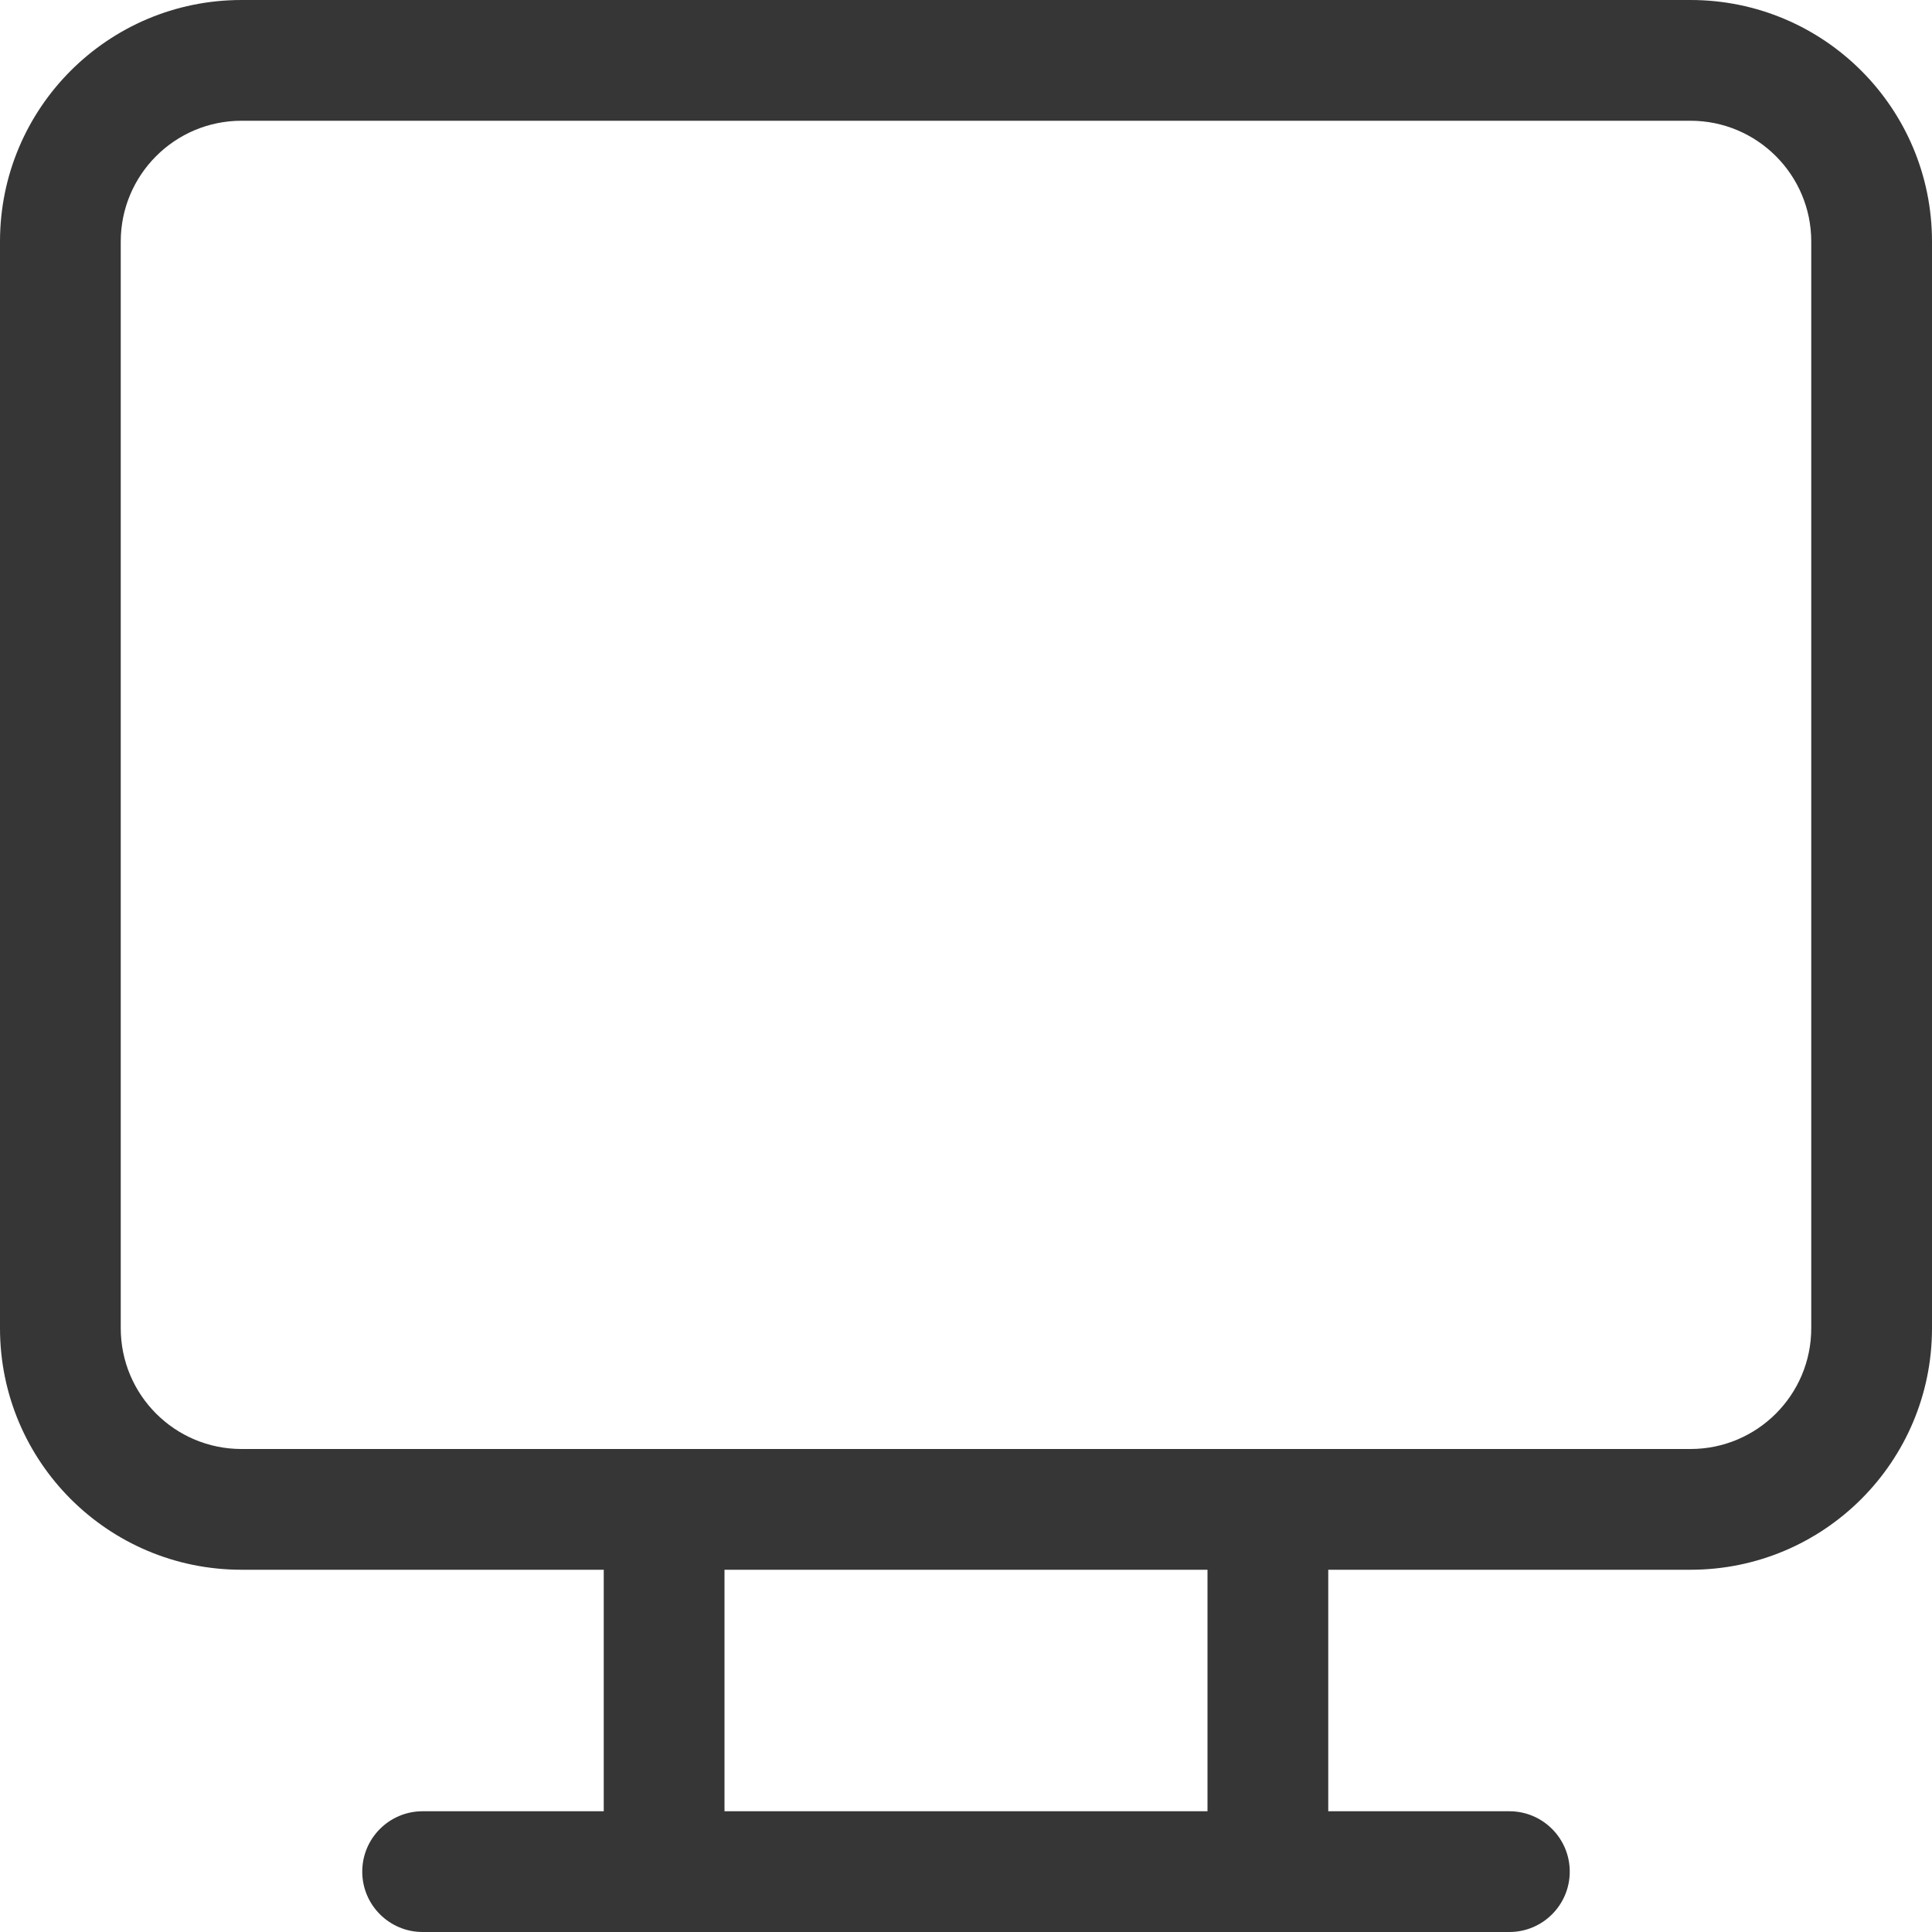
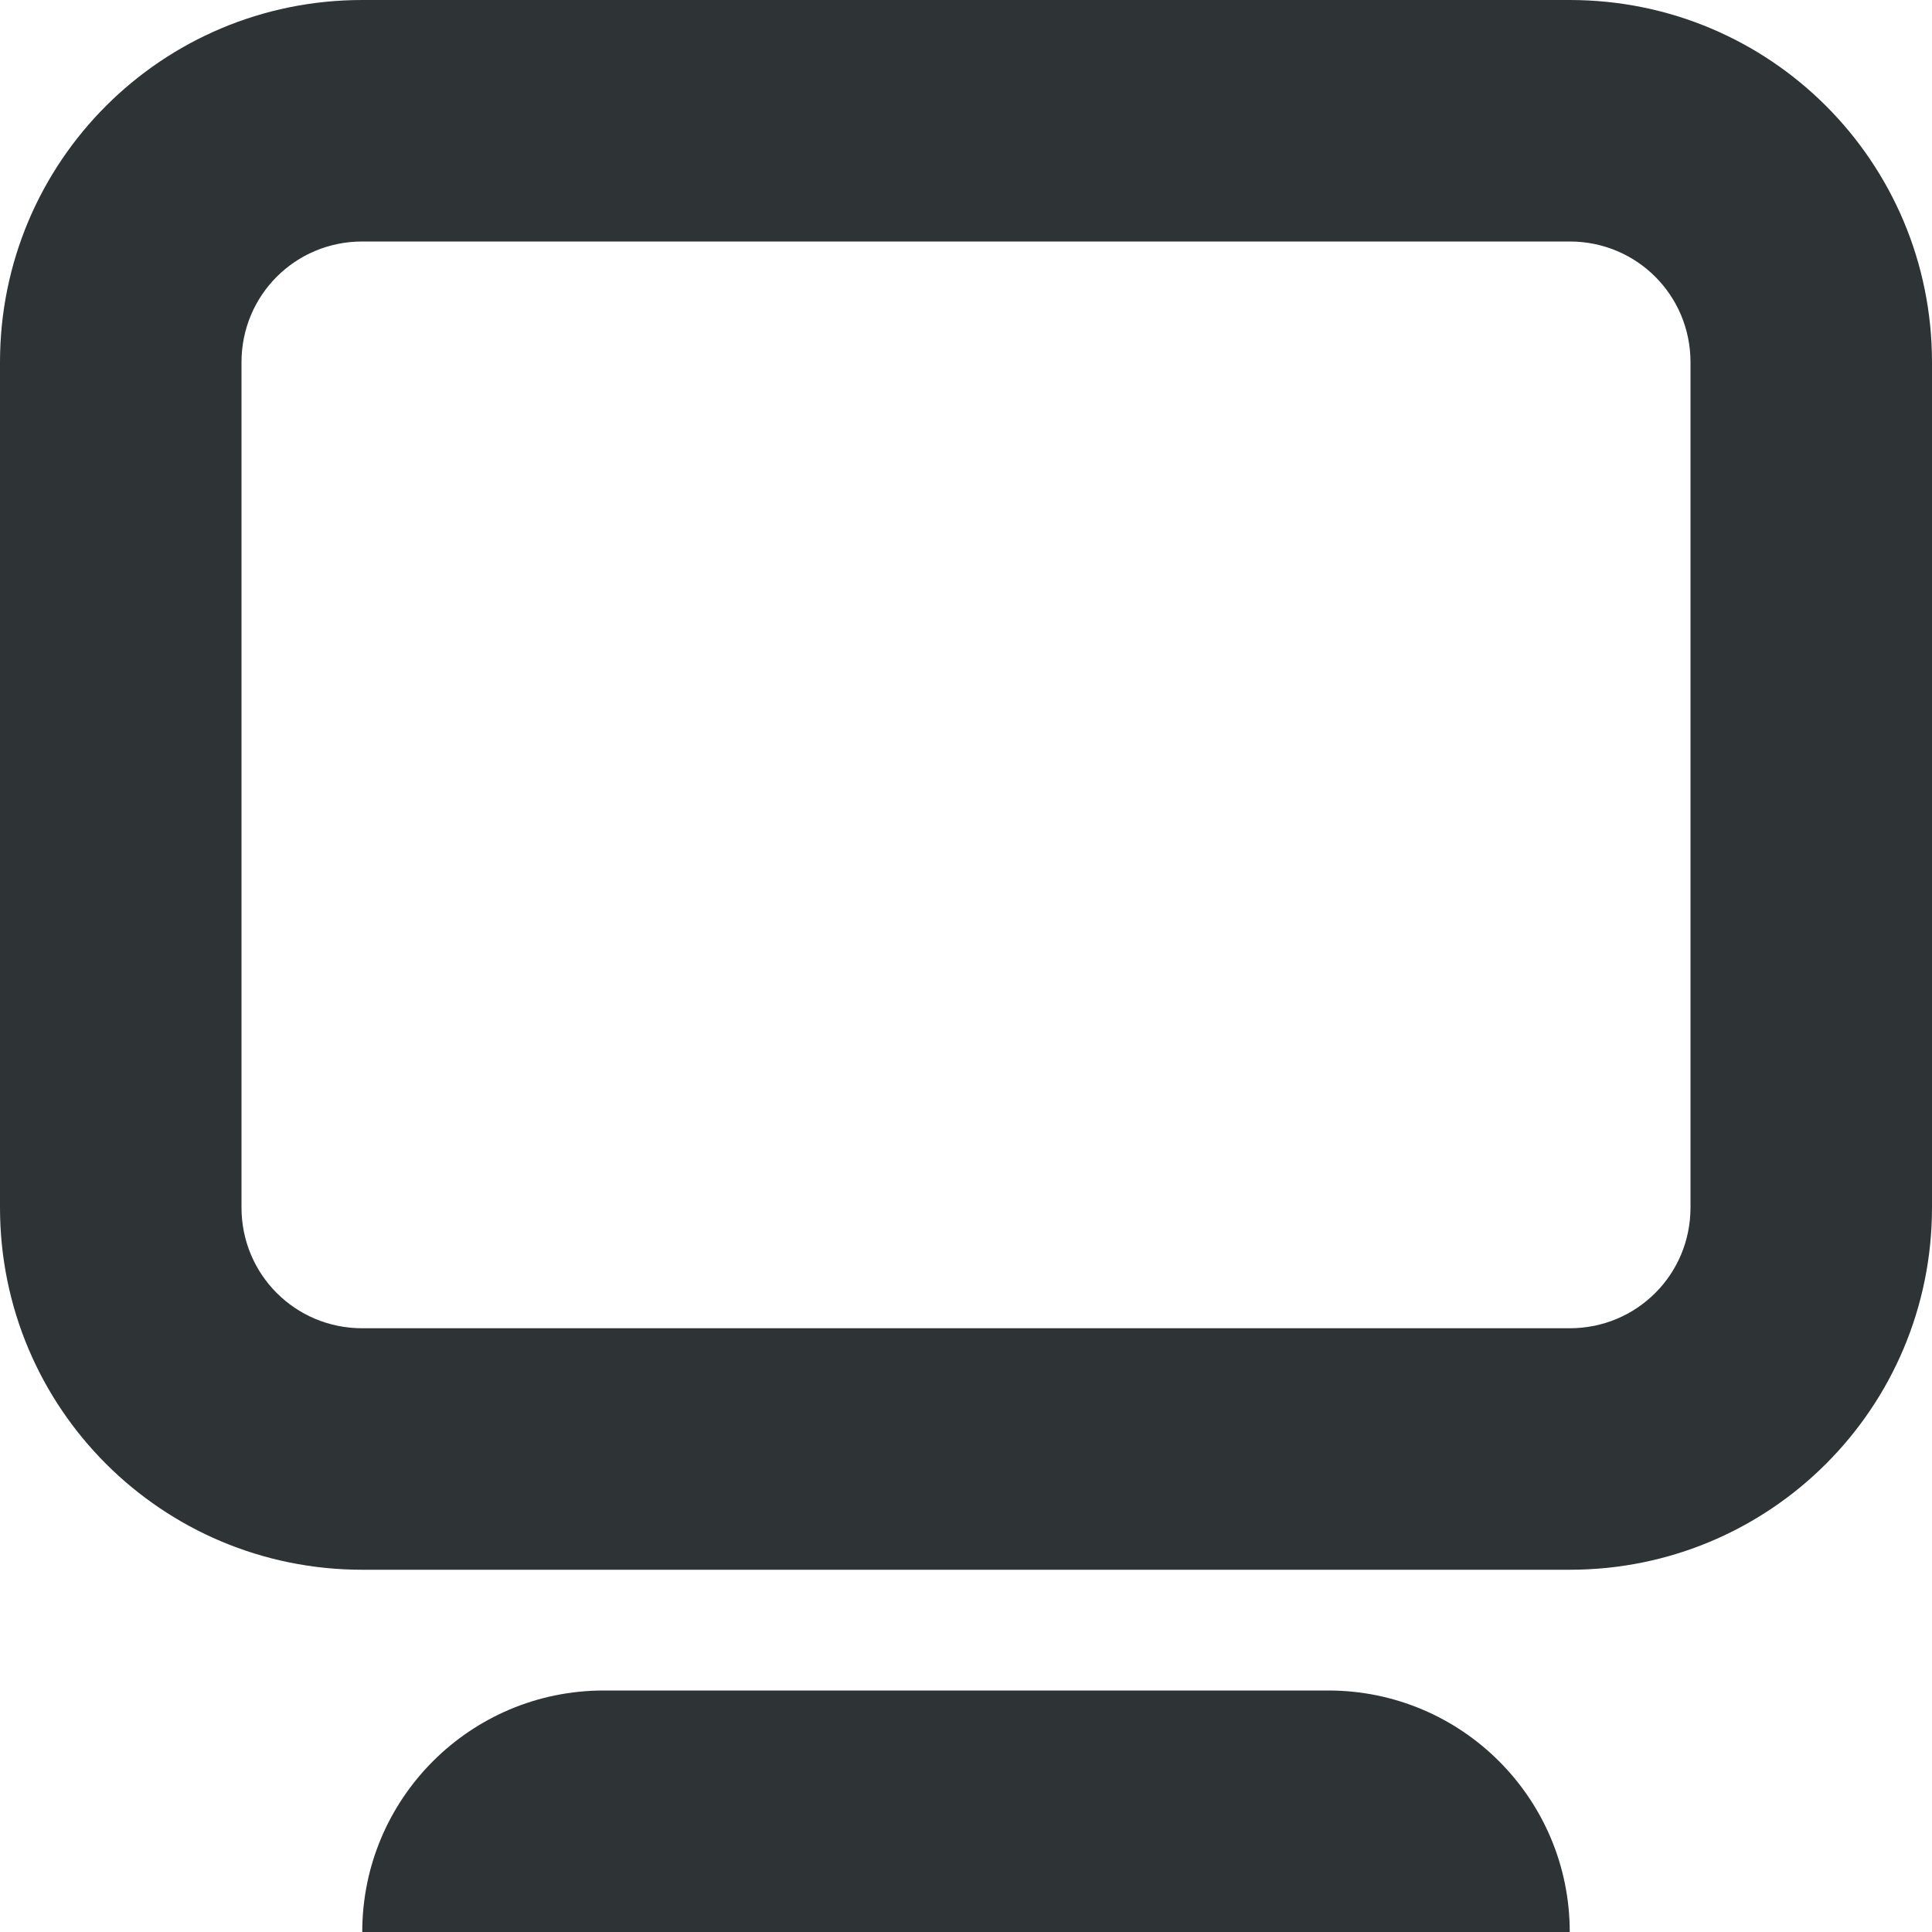
- <svg xmlns="http://www.w3.org/2000/svg" width="16" height="16" version="1.1">
-   <path d="m2-2e-7c-1.105 0-2 0.895-2 2v9c0 1.105 0.895 2 2 2h3v2h-1.5c-0.276 0-0.5 0.224-0.5 0.5s0.224 0.5 0.5 0.5h9c0.276 0 0.5-0.224 0.5-0.5s-0.224-0.5-0.5-0.5h-1.5v-2h3c1.105 0 2-0.895 2-2v-9c0-1.105-0.895-2-2-2zm8 13v2h-4v-2zm-9-11c0-0.552 0.448-1 1-1h12c0.552 0 1 0.448 1 1v9c0 0.552-0.448 1-1 1h-12c-0.552 0-1-0.448-1-1z" fill="#363636" />
+ <svg xmlns="http://www.w3.org/2000/svg" height="16px" viewBox="0 0 16 16" width="16px">
+   <path d="m 3 0 c -1.66 0 -3 1.34 -3 3 v 7 c 0 1.66 1.34 3 3 3 h 10 c 1.66 0 3 -1.34 3 -3 v -7 c 0 -1.66 -1.34 -3 -3 -3 z m 0 2 h 10 c 0.555 0 1 0.445 1 1 v 7 c 0 0.555 -0.445 1 -1 1 h -10 c -0.555 0 -1 -0.445 -1 -1 v -7 c 0 -0.555 0.445 -1 1 -1 z m 2 12 c -1.105 0 -2 0.895 -2 2 h 10 c 0 -1.105 -0.895 -2 -2 -2 z m 0 0" fill="#2e3436" />
</svg>
